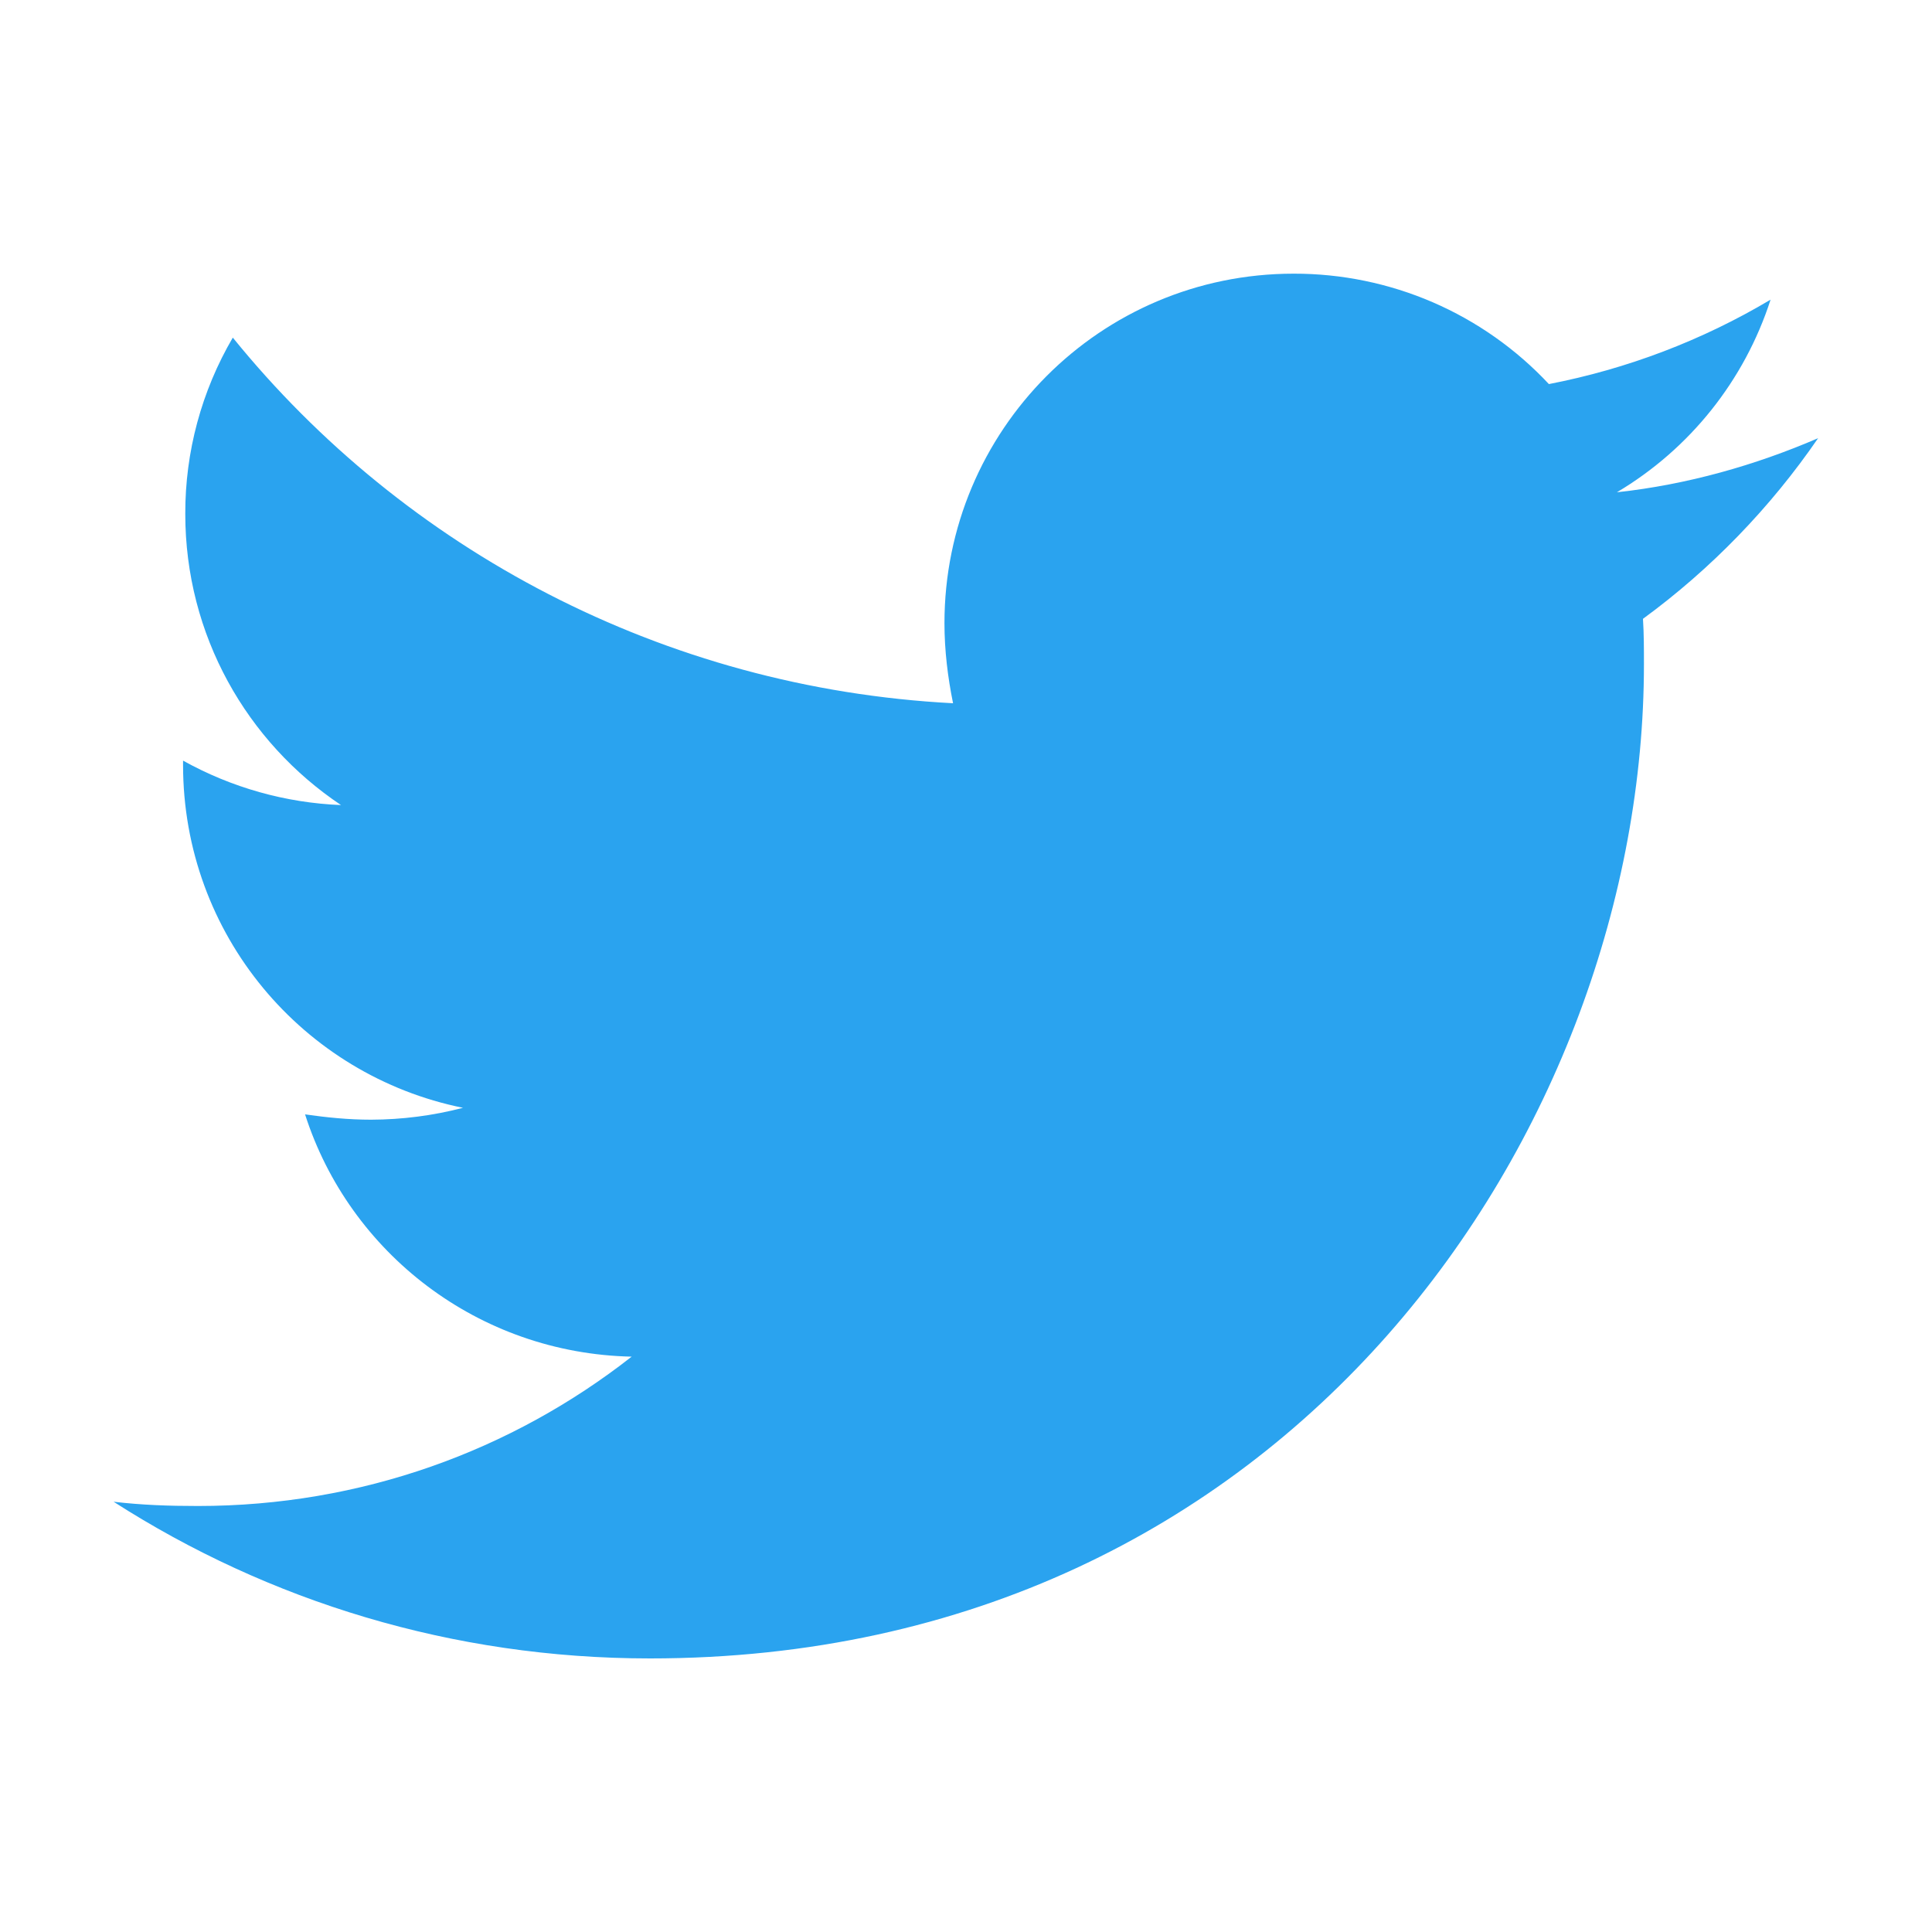
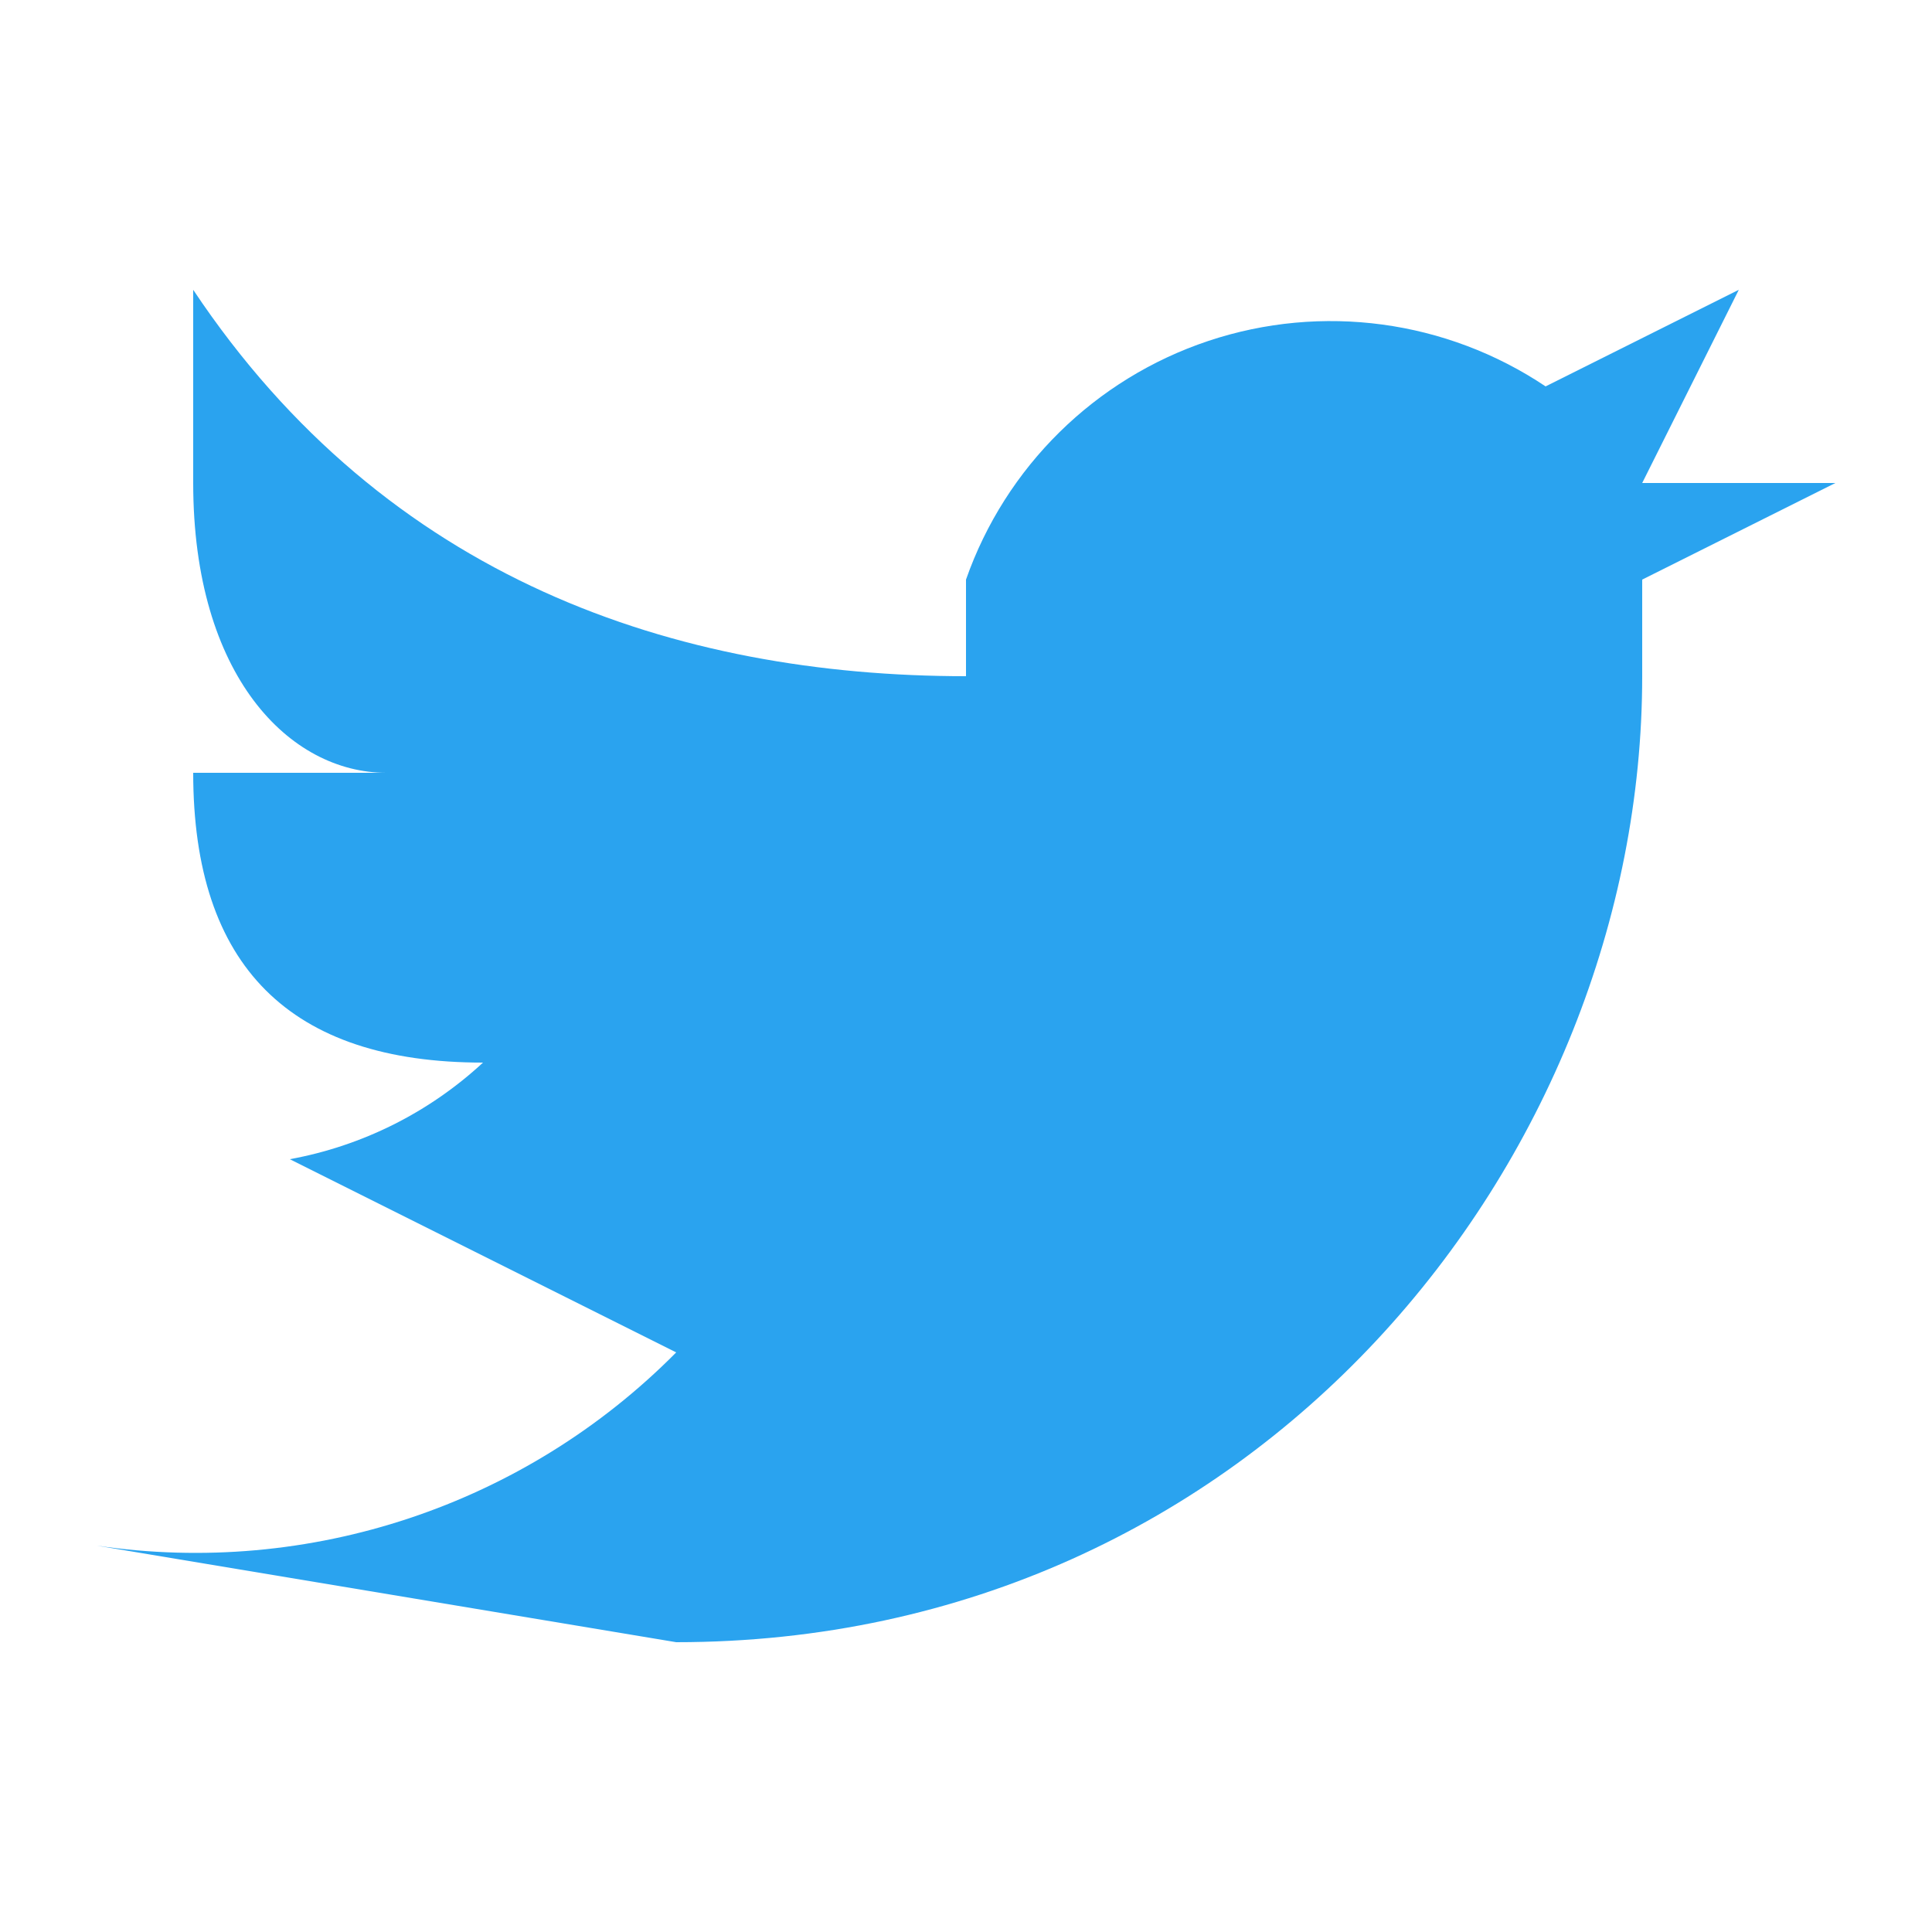
- <svg xmlns="http://www.w3.org/2000/svg" width="20" height="20" viewBox="0 0 20 20" fill="none">
-   <path d="M18.821 4.536C18.172 4.816 17.466 5.017 16.738 5.096C17.494 4.647 18.059 3.938 18.329 3.102C17.62 3.524 16.844 3.819 16.034 3.976C15.696 3.614 15.287 3.326 14.832 3.129C14.378 2.933 13.887 2.832 13.392 2.833C11.388 2.833 9.777 4.457 9.777 6.451C9.777 6.731 9.811 7.01 9.866 7.28C6.865 7.123 4.189 5.689 2.41 3.495C2.086 4.048 1.916 4.679 1.918 5.32C1.918 6.576 2.556 7.683 3.53 8.334C2.956 8.311 2.396 8.153 1.895 7.874V7.918C1.895 9.676 3.137 11.133 4.793 11.468C4.482 11.549 4.163 11.59 3.841 11.591C3.606 11.591 3.383 11.568 3.158 11.536C3.617 12.969 4.95 14.01 6.539 14.044C5.296 15.018 3.74 15.59 2.049 15.59C1.746 15.59 1.466 15.58 1.176 15.546C2.779 16.574 4.681 17.168 6.729 17.168C13.38 17.168 17.018 11.659 17.018 6.877C17.018 6.72 17.018 6.563 17.008 6.406C17.712 5.891 18.329 5.253 18.821 4.536Z" fill="#2AA3EF" />
+ <svg xmlns="http://www.w3.org/2000/svg" fill="none" viewBox="0 0 20 20">
+   <path fill="#2AA3EF" d="M19 5h-2l1-2-2 1a4 4 0 0 0-6 2v1C7 7 4 6 2 3v2c0 2 1 3 2 3H2c0 2 1 3 3 3a4 4 0 0 1-2 1l4 2a7 7 0 0 1-6 2l6 1c6 0 10-5 10-10V6l2-1Z" />
</svg>
